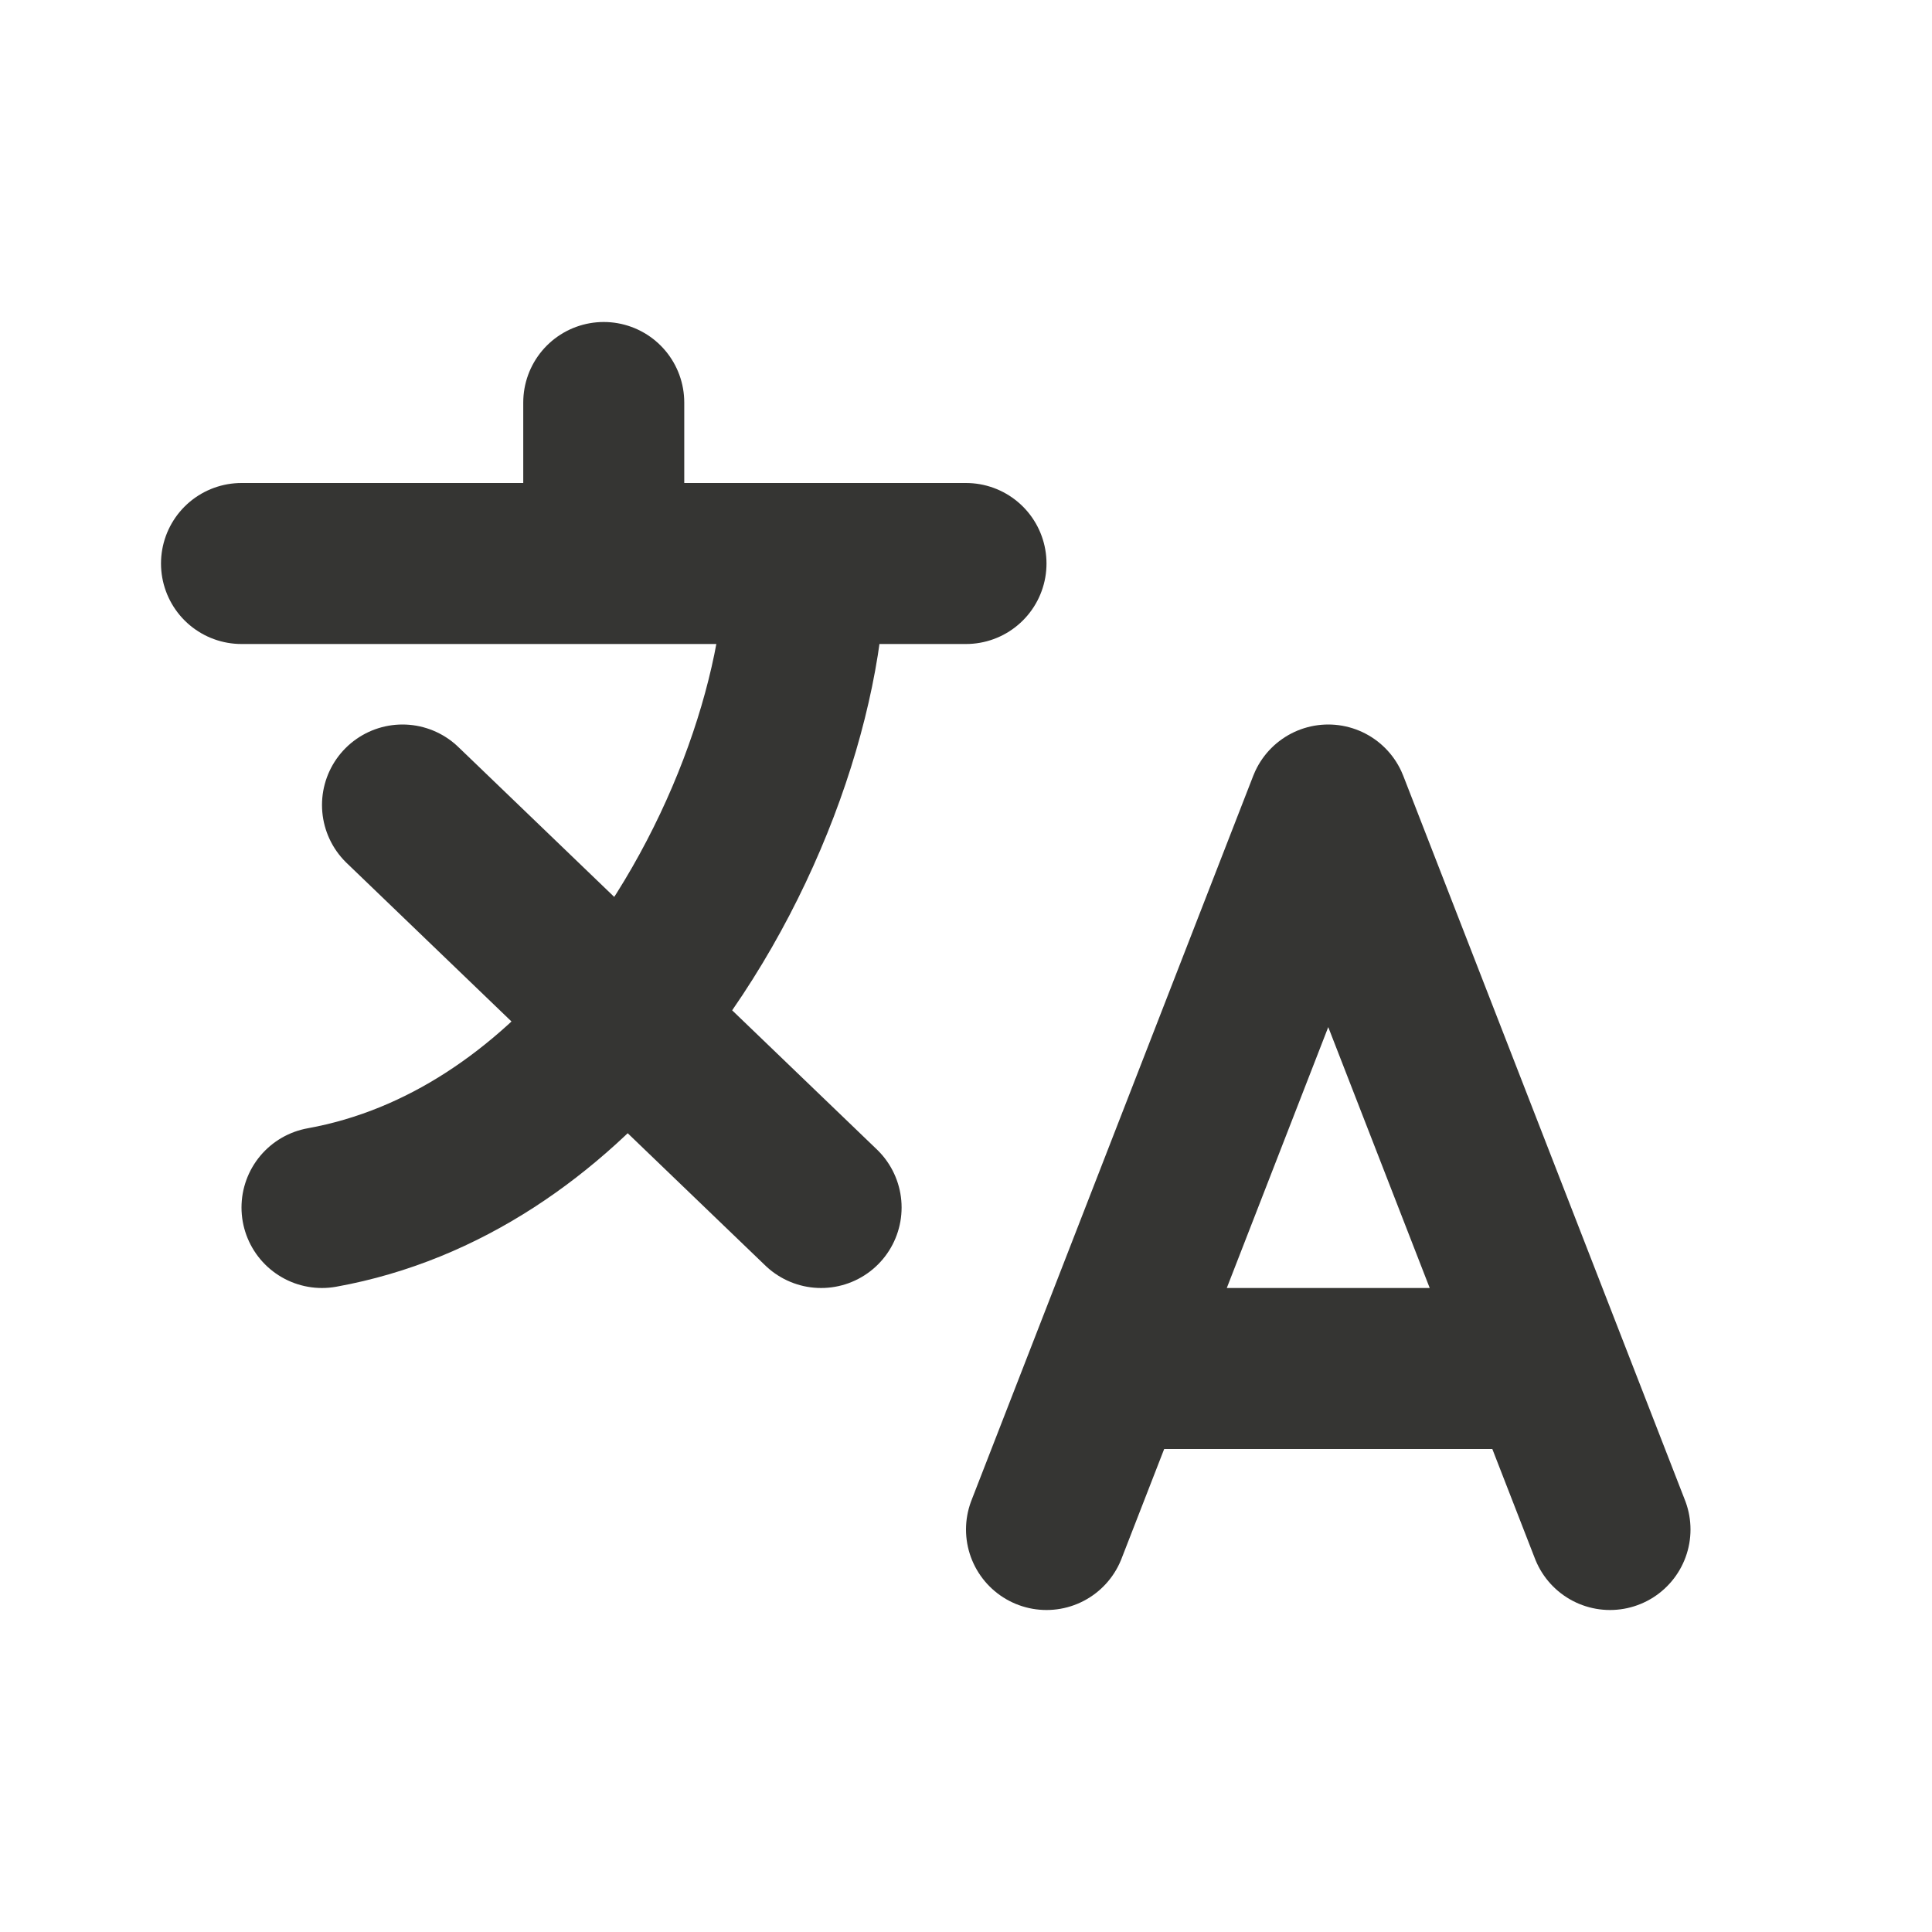
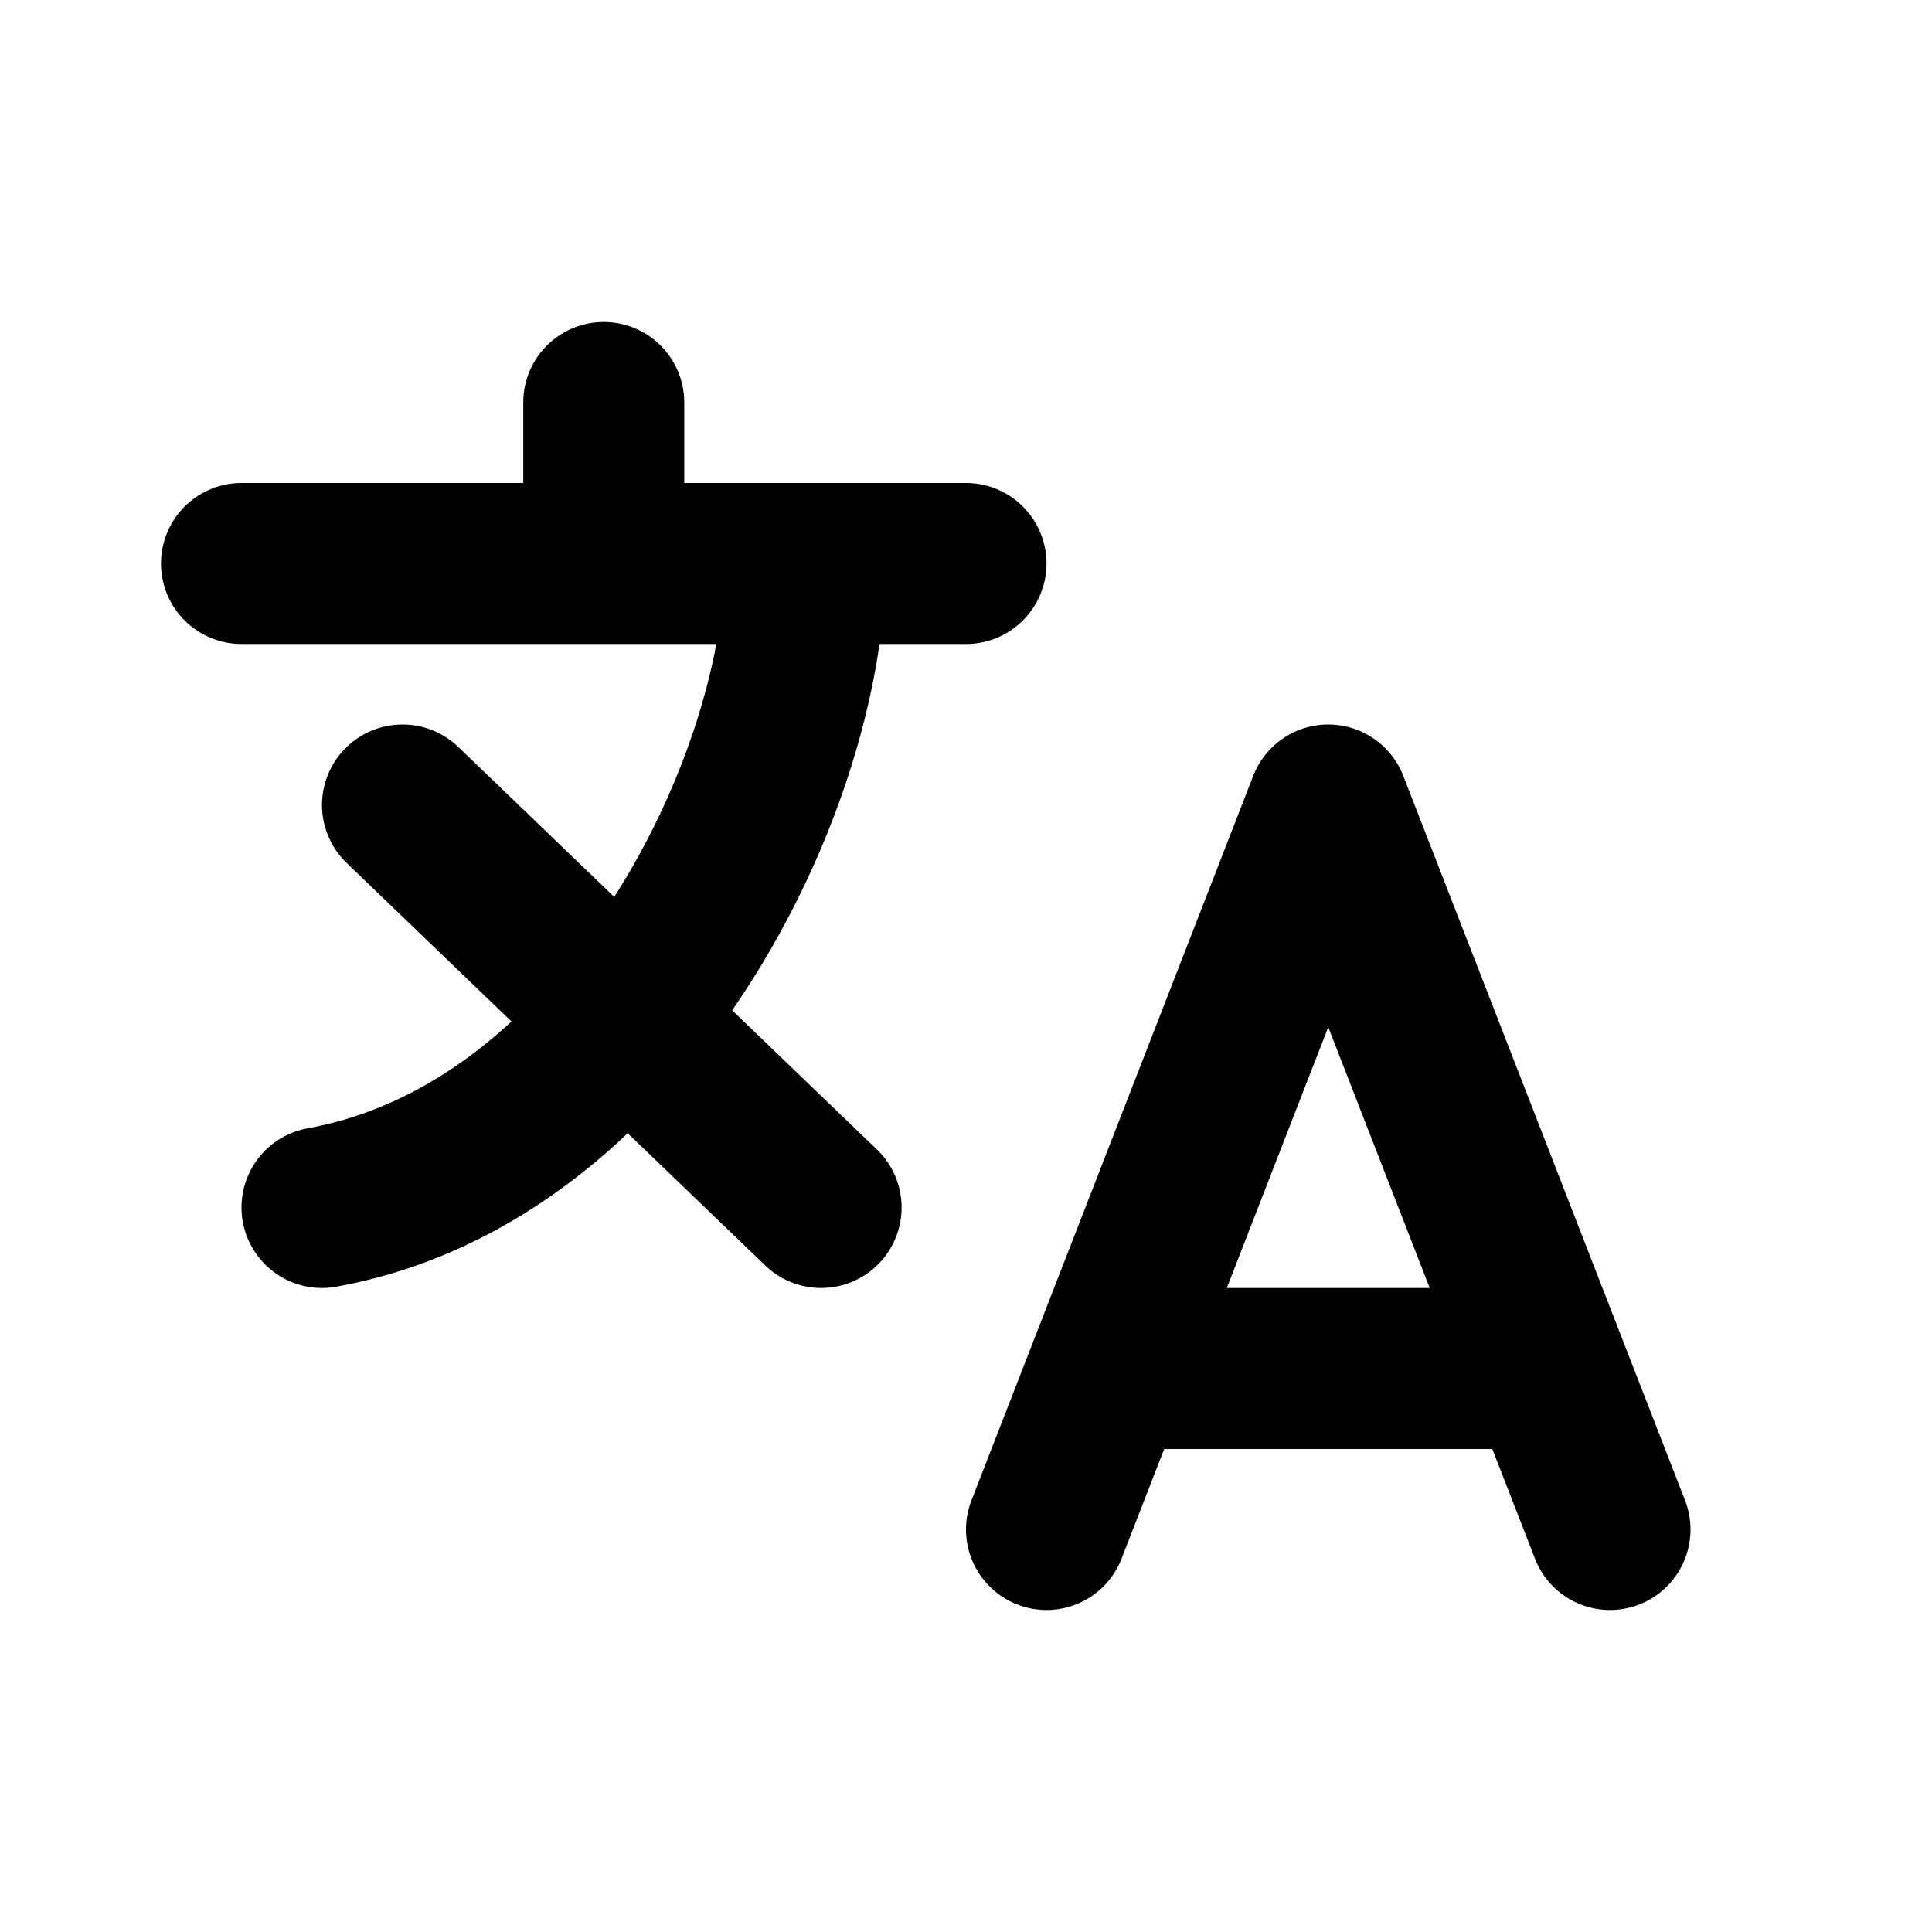
<svg xmlns="http://www.w3.org/2000/svg" aria-hidden="true" width="24" height="24" fill="none" viewBox="0 0 24 24">
-   <path stroke="#353533" stroke-linecap="round" stroke-linejoin="round" stroke-width="2" d="m13 19 3.5-9 3.5 9m-6.125-2h5.25M3 7h7m0 0h2m-2 0c0 1.63-.793 3.926-2.239 5.655M7.5 6.818V5m.261 7.655C6.79 13.82 5.521 14.725 4 15m3.761-2.345L5 10m2.761 2.655L10.2 15" />
+   <path stroke="#000000" stroke-linecap="round" stroke-linejoin="round" stroke-width="2" d="m13 19 3.5-9 3.5 9m-6.125-2h5.25M3 7h7m0 0h2m-2 0c0 1.63-.793 3.926-2.239 5.655M7.5 6.818V5m.261 7.655C6.79 13.82 5.521 14.725 4 15m3.761-2.345L5 10m2.761 2.655L10.2 15" />
</svg>
